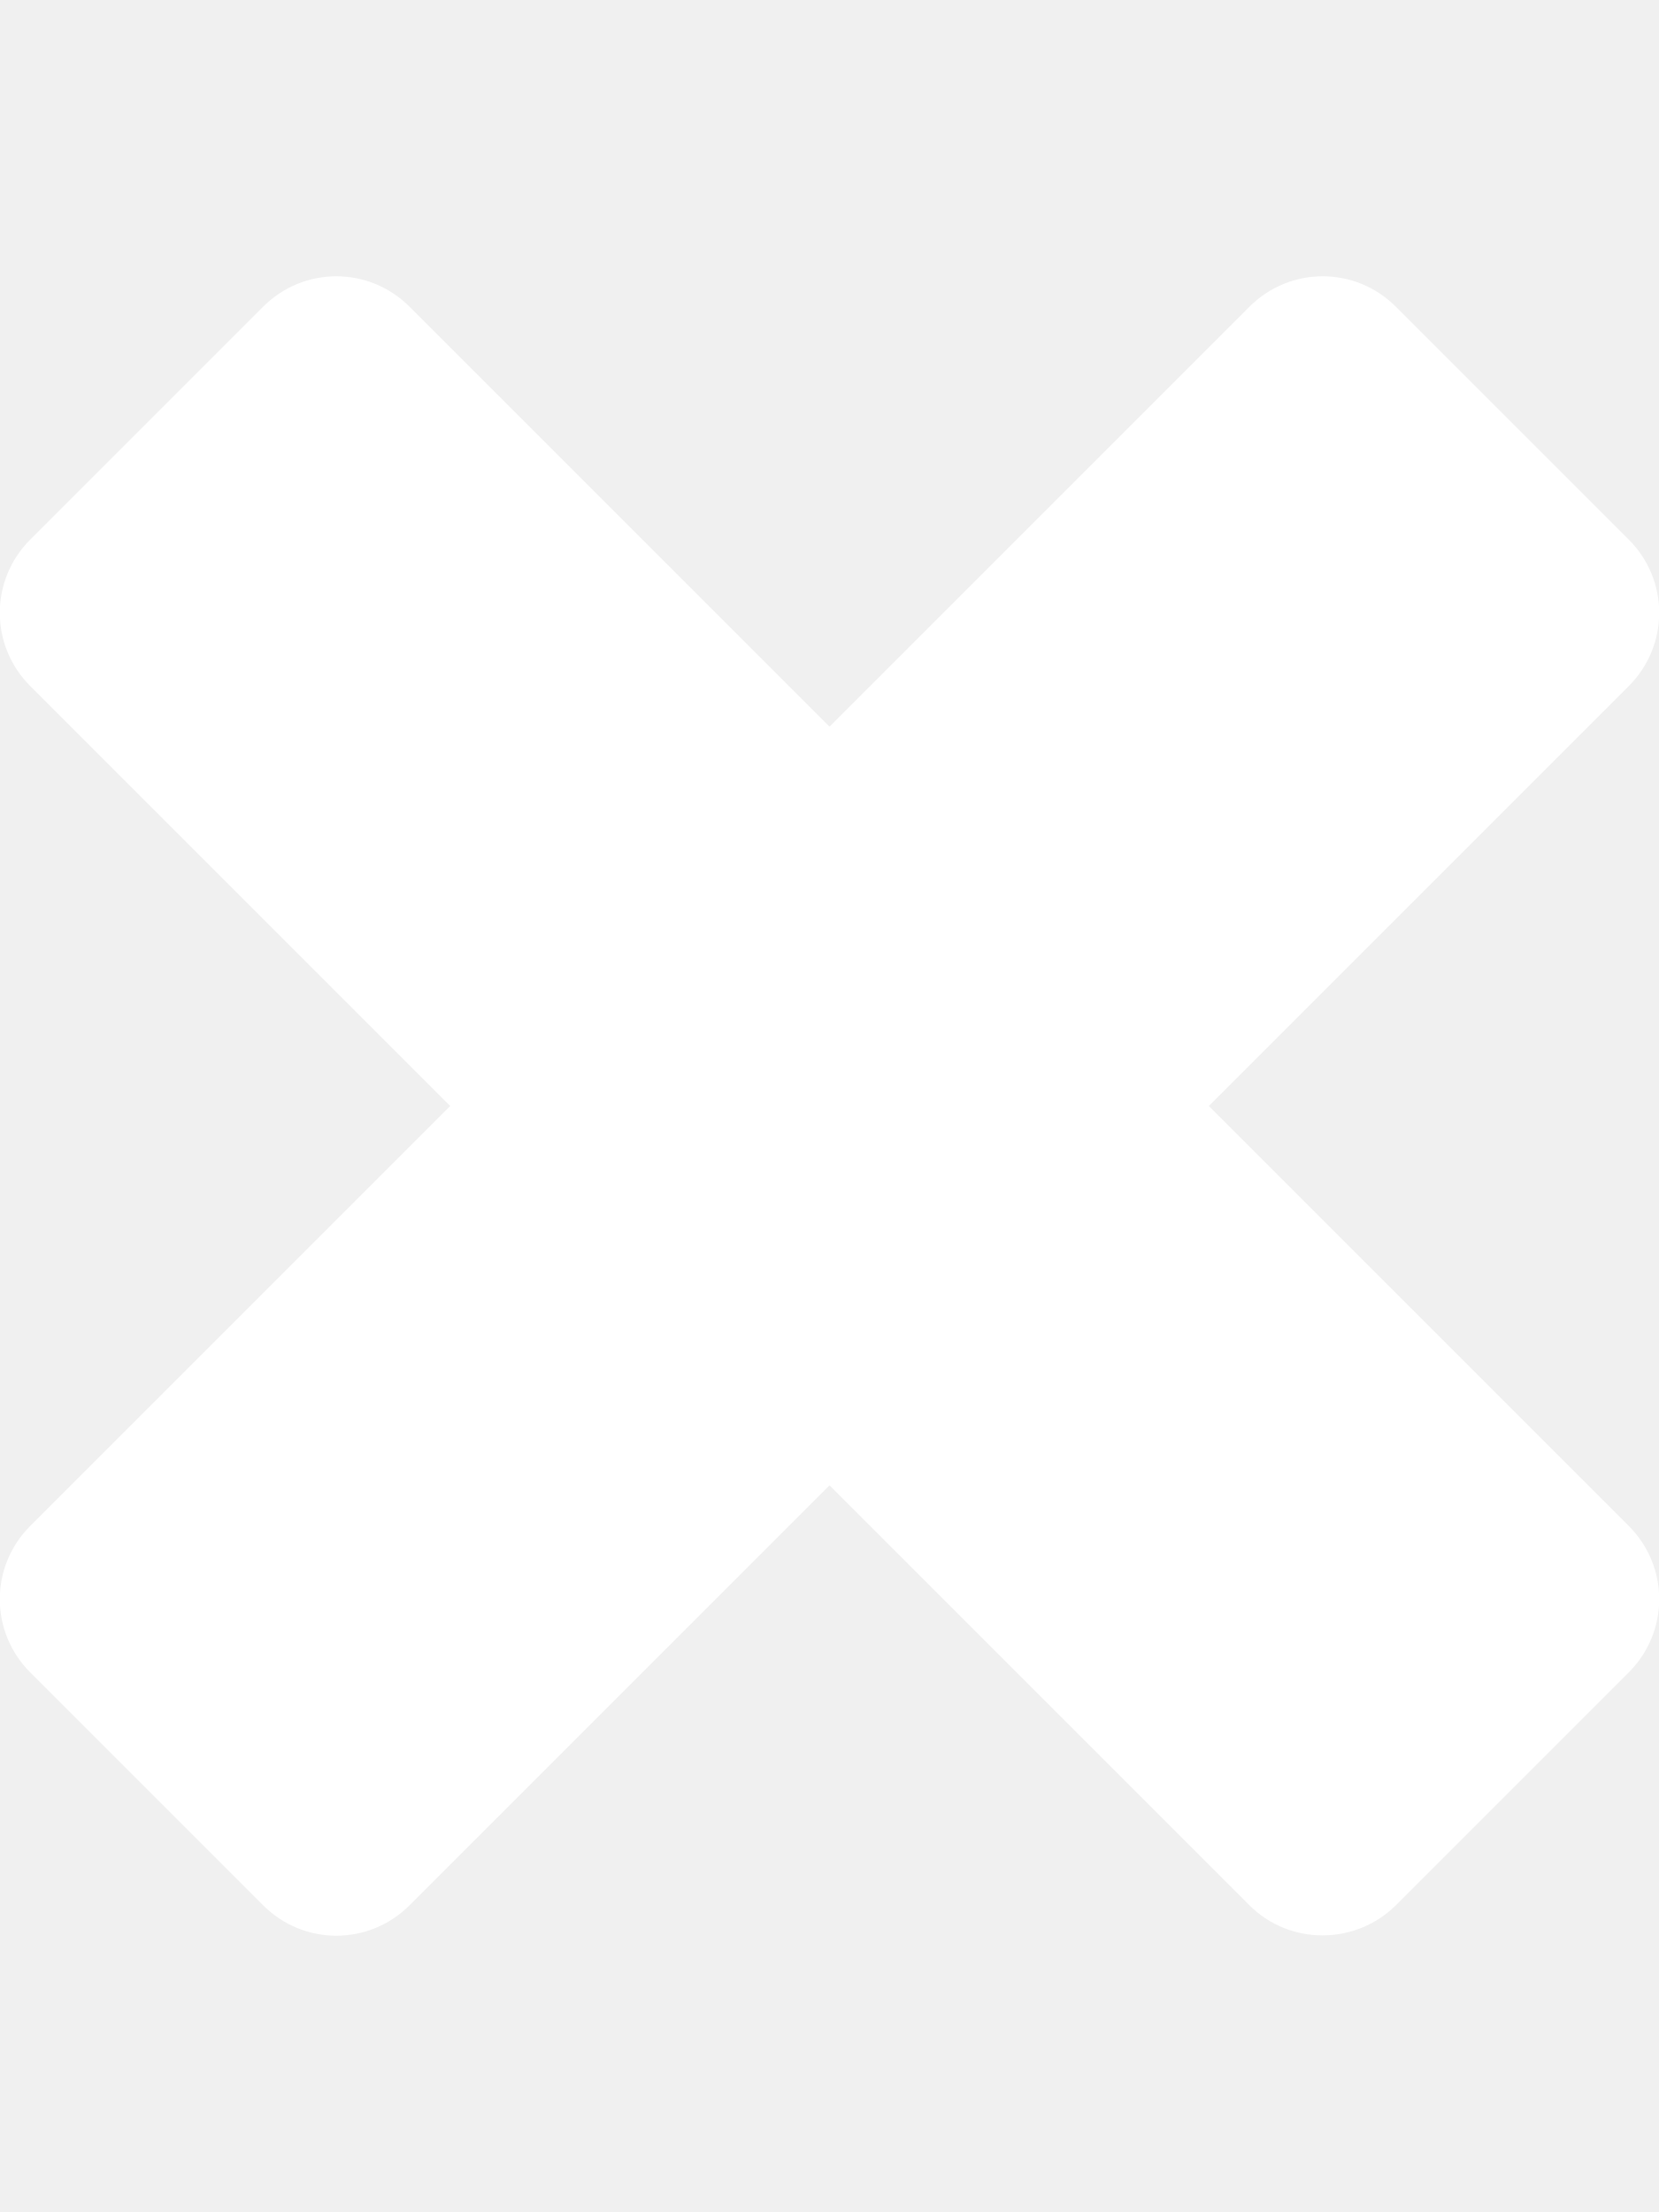
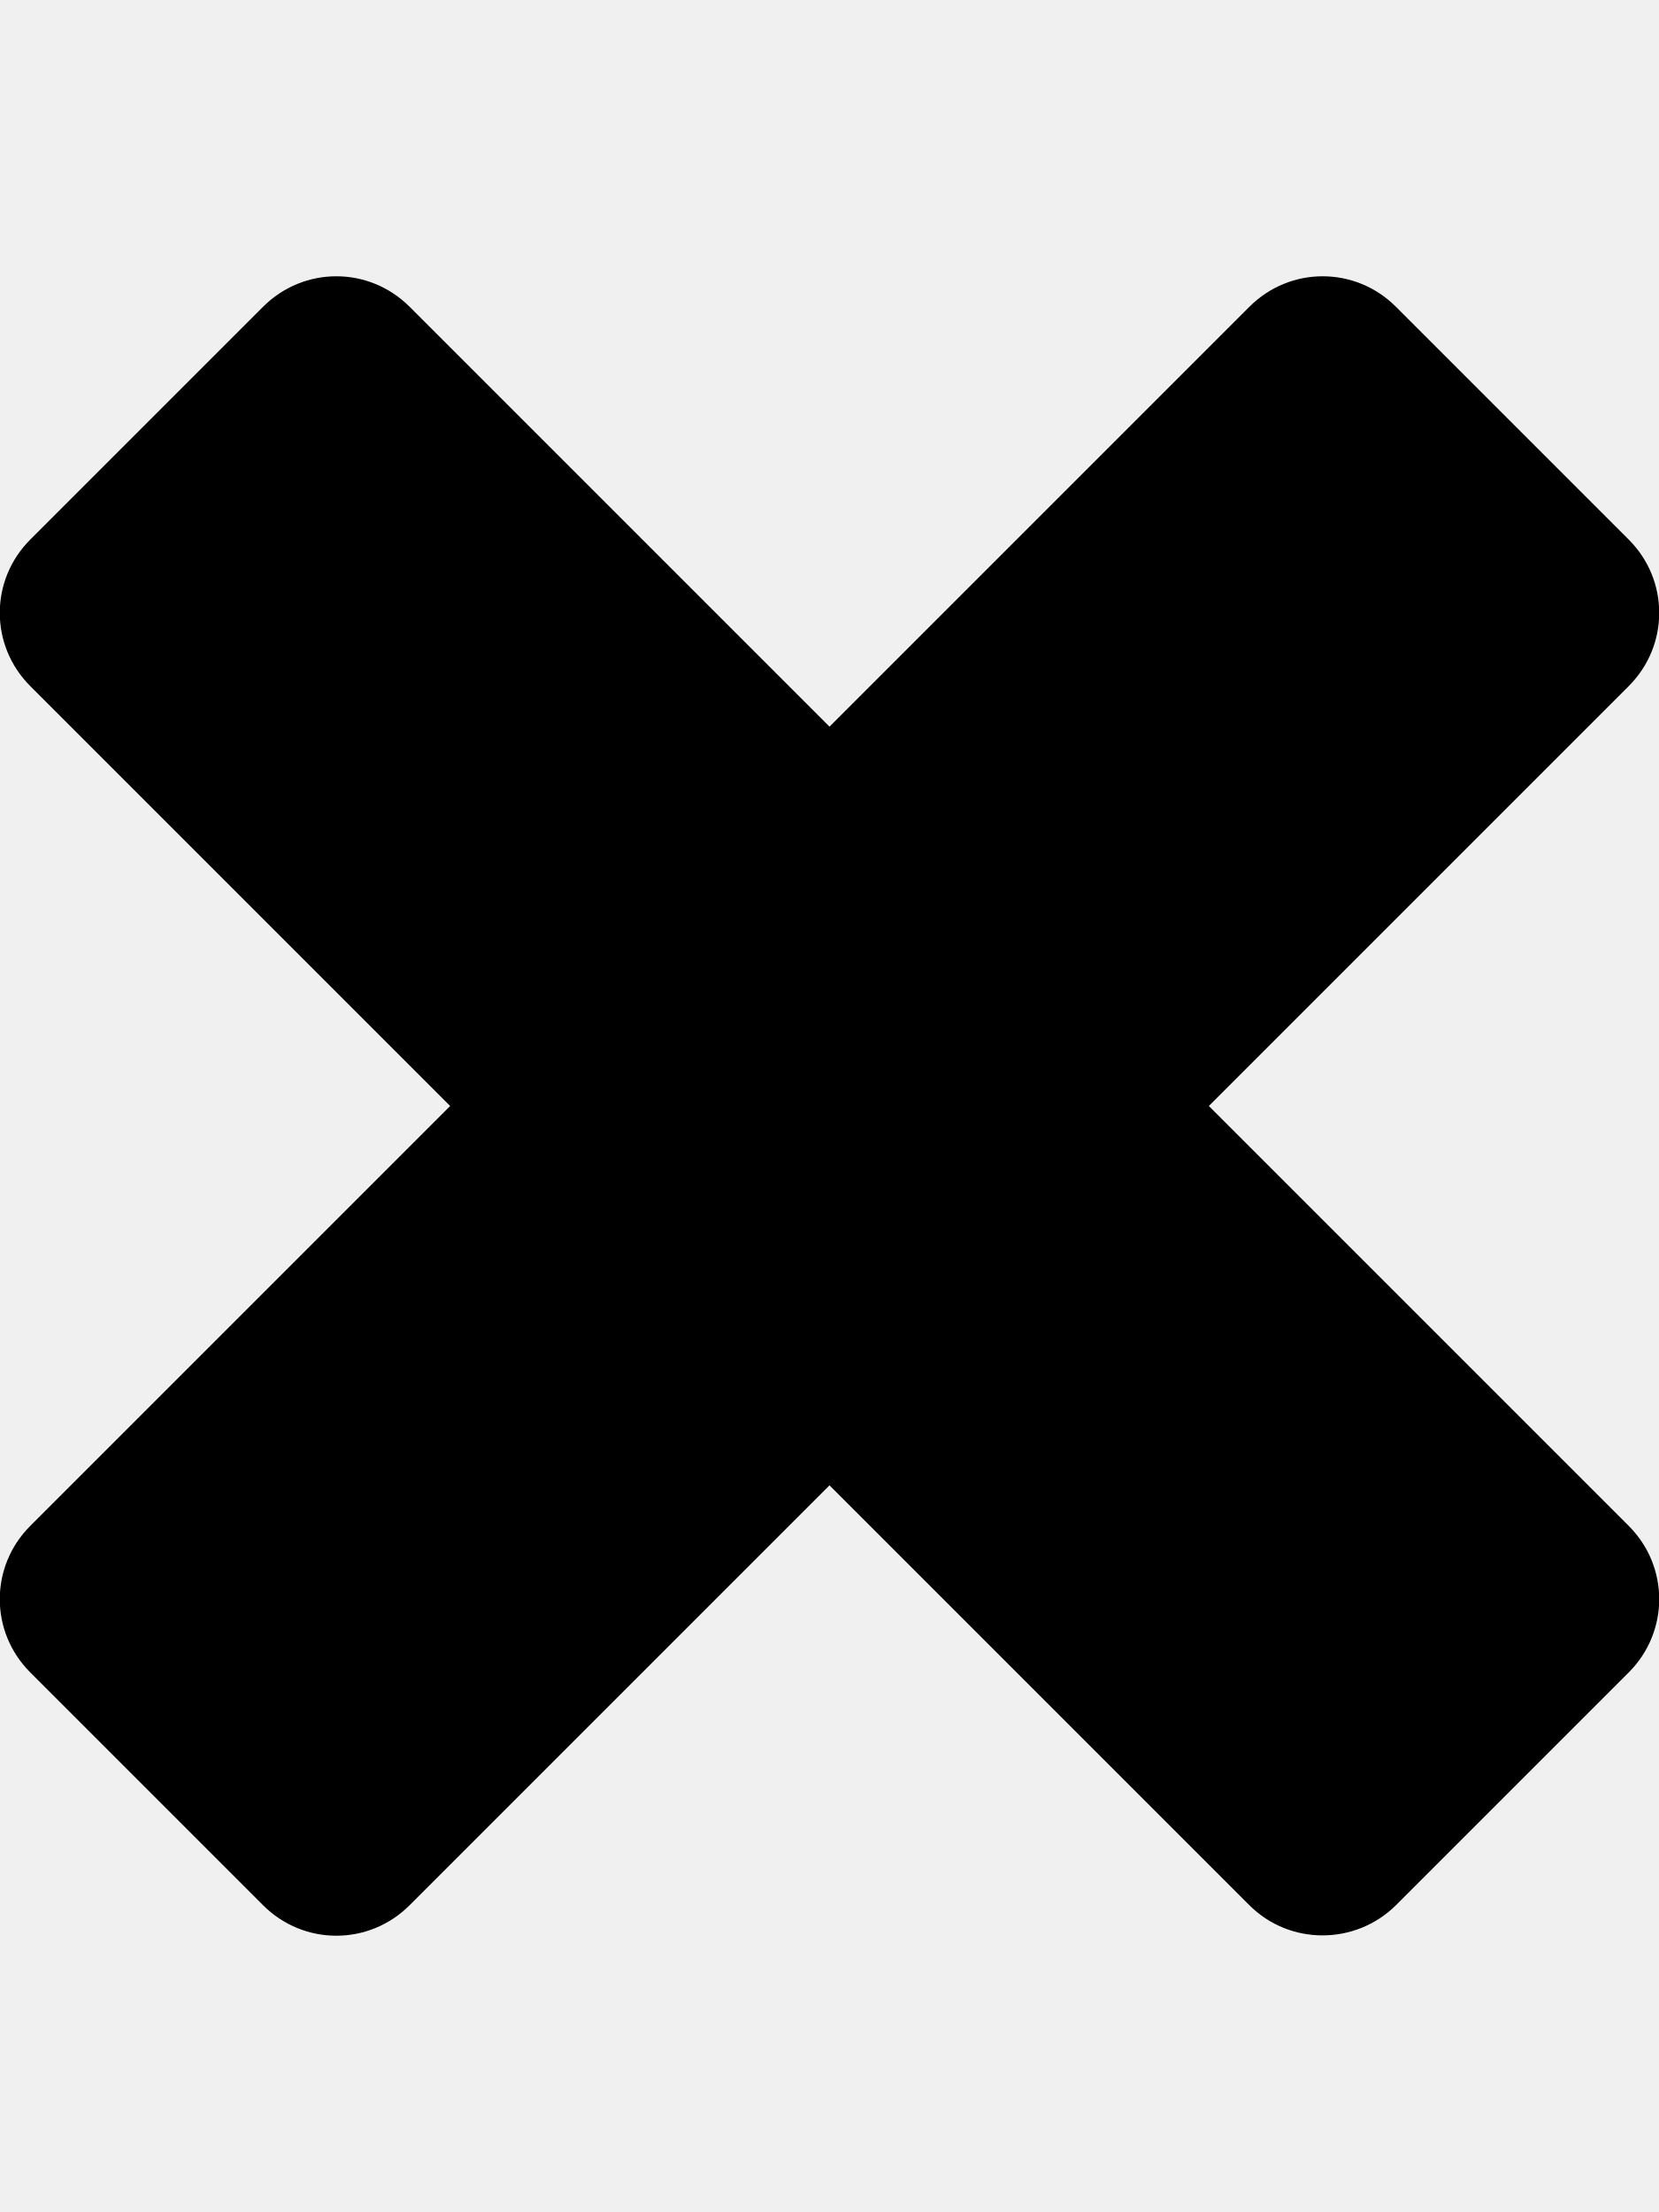
- <svg xmlns="http://www.w3.org/2000/svg" viewBox="0 0 384 512" fill="#fff">
+ <svg xmlns="http://www.w3.org/2000/svg" viewBox="0 0 384 512">
  <path class="a" d="M323.1 441l53.9-53.9c9.4-9.4 9.4-24.5 0-33.9L279.8 256l97.2-97.2c9.4-9.4 9.4-24.5 0-33.9L323.1 71c-9.4-9.4-24.5-9.4-33.9 0L192 168.2 94.8 71c-9.4-9.4-24.5-9.4-33.9 0L7 124.9c-9.4 9.4-9.4 24.5 0 33.9l97.2 97.2L7 353.2c-9.4 9.4-9.4 24.5 0 33.9L60.9 441c9.4 9.4 24.5 9.4 33.9 0l97.2-97.2 97.2 97.2c9.3 9.3 24.5 9.3 33.9 0z" />
</svg>
